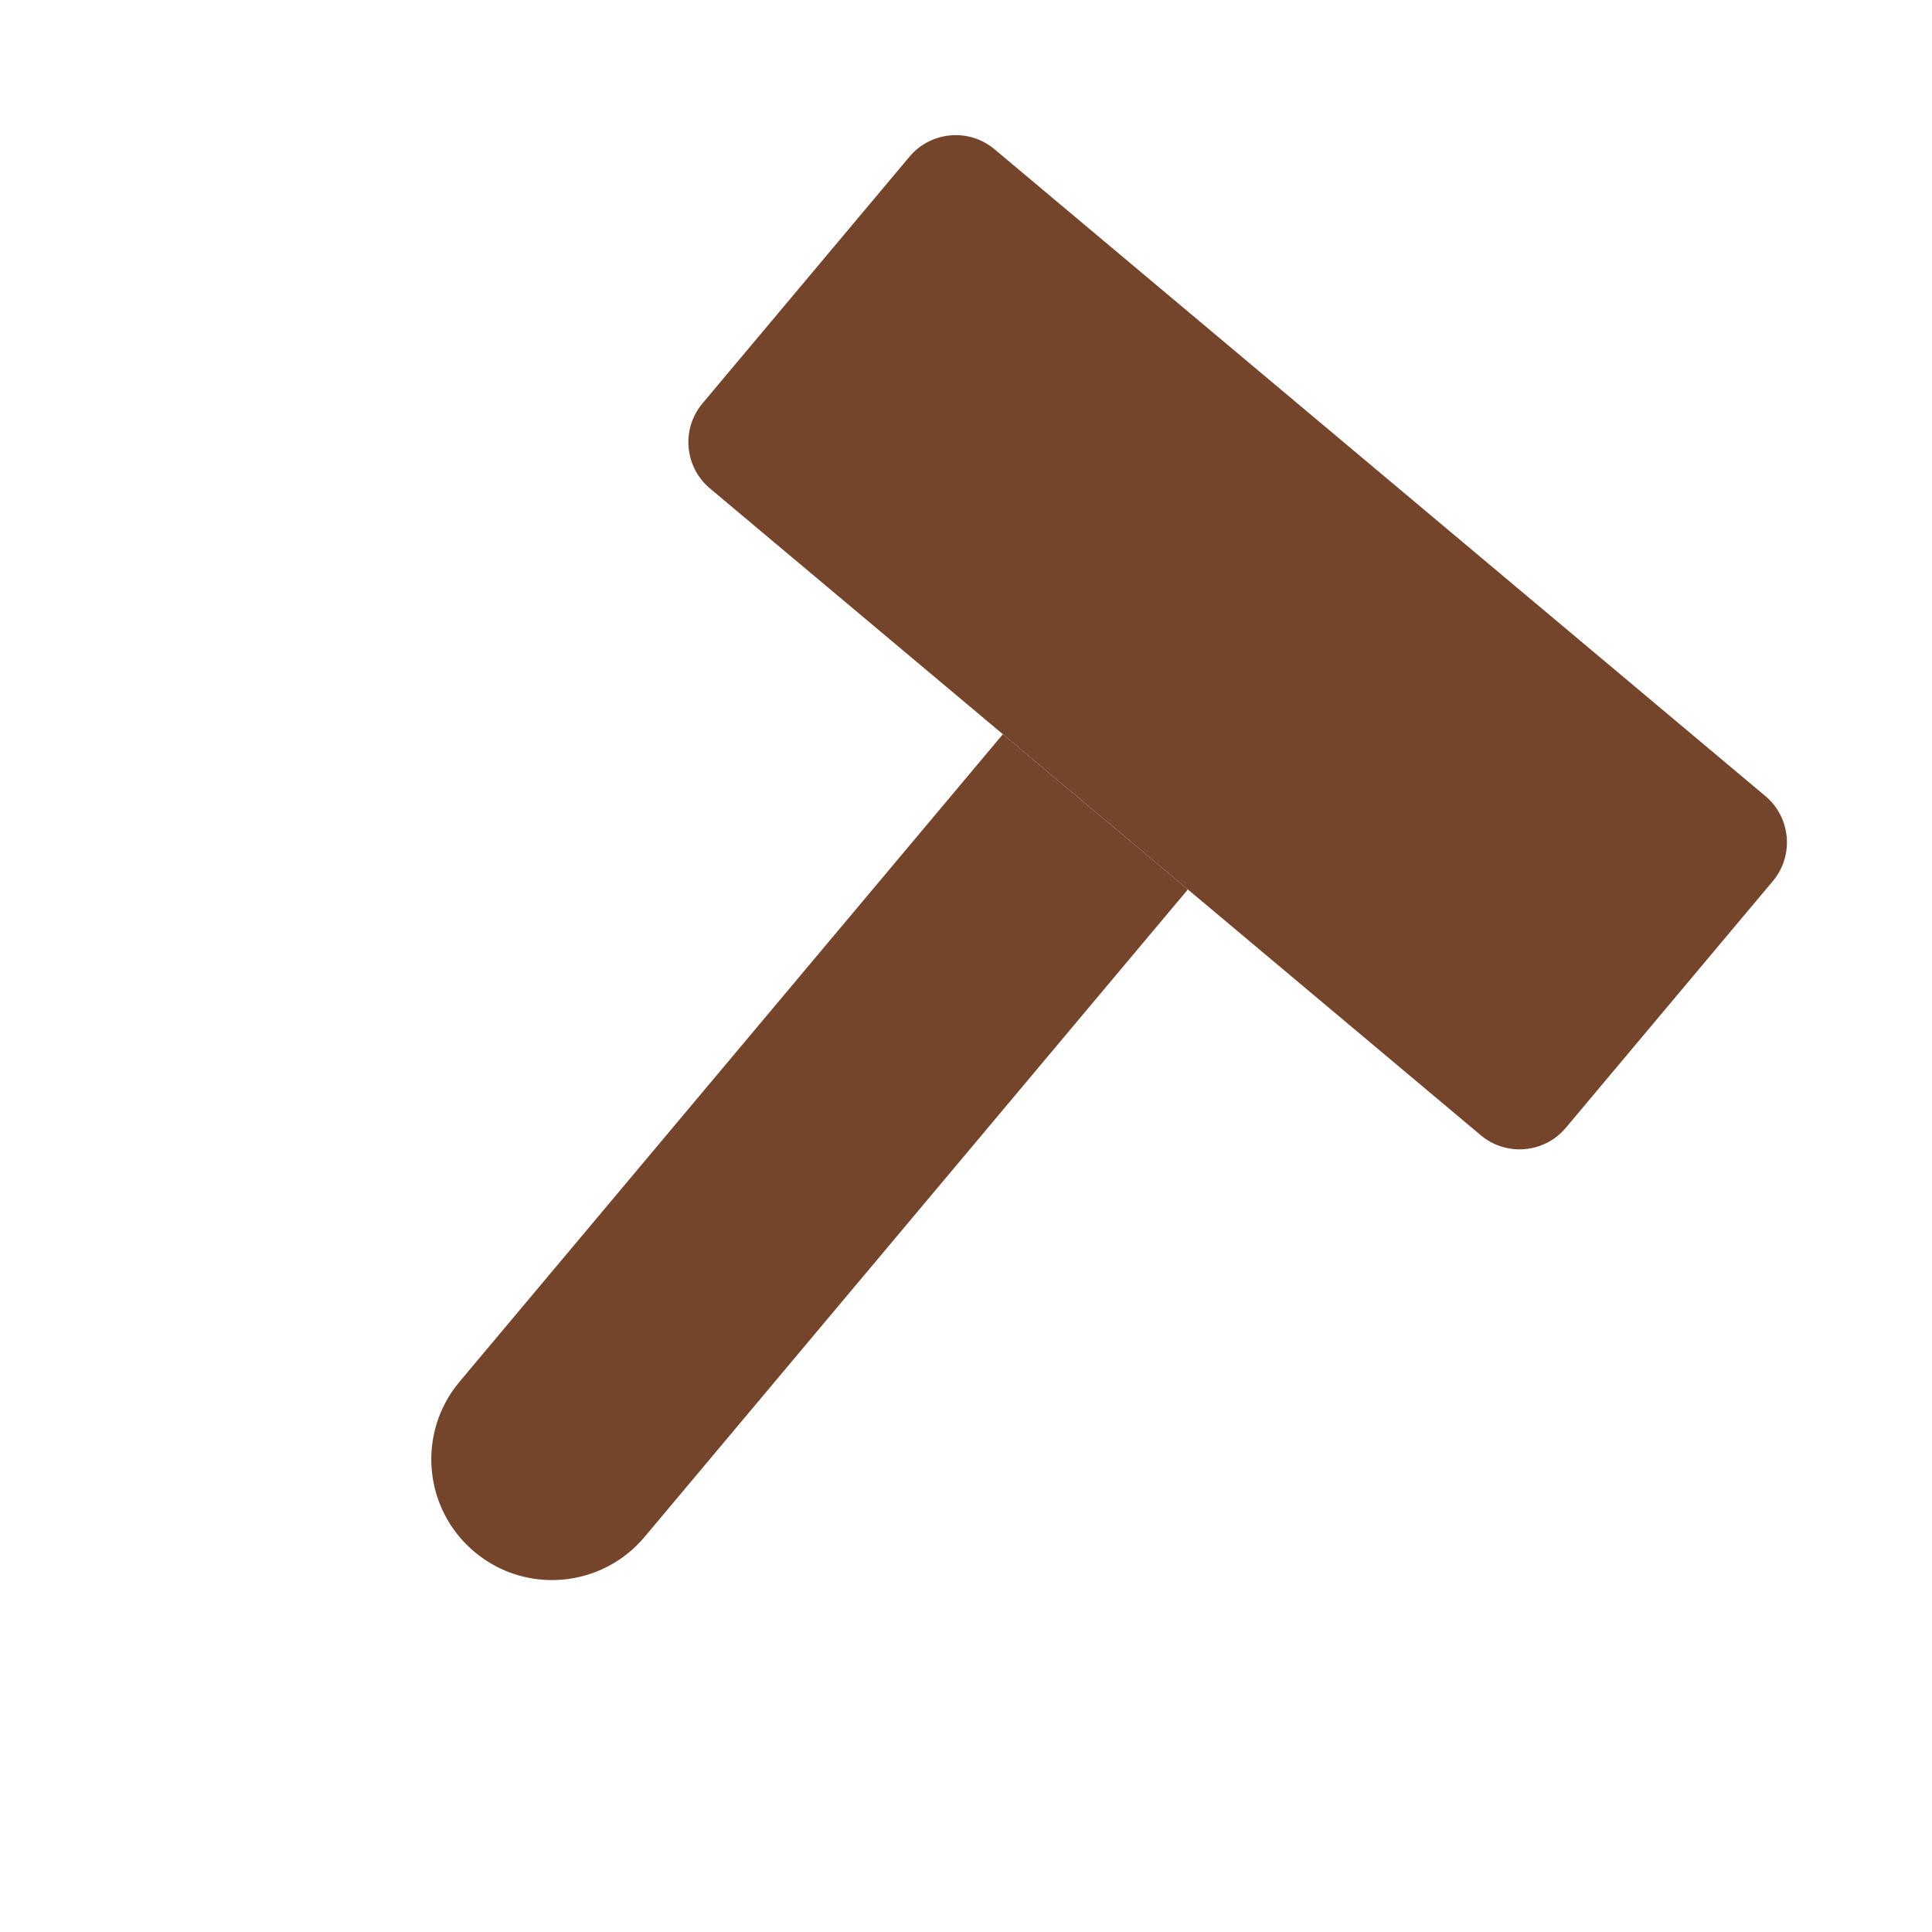
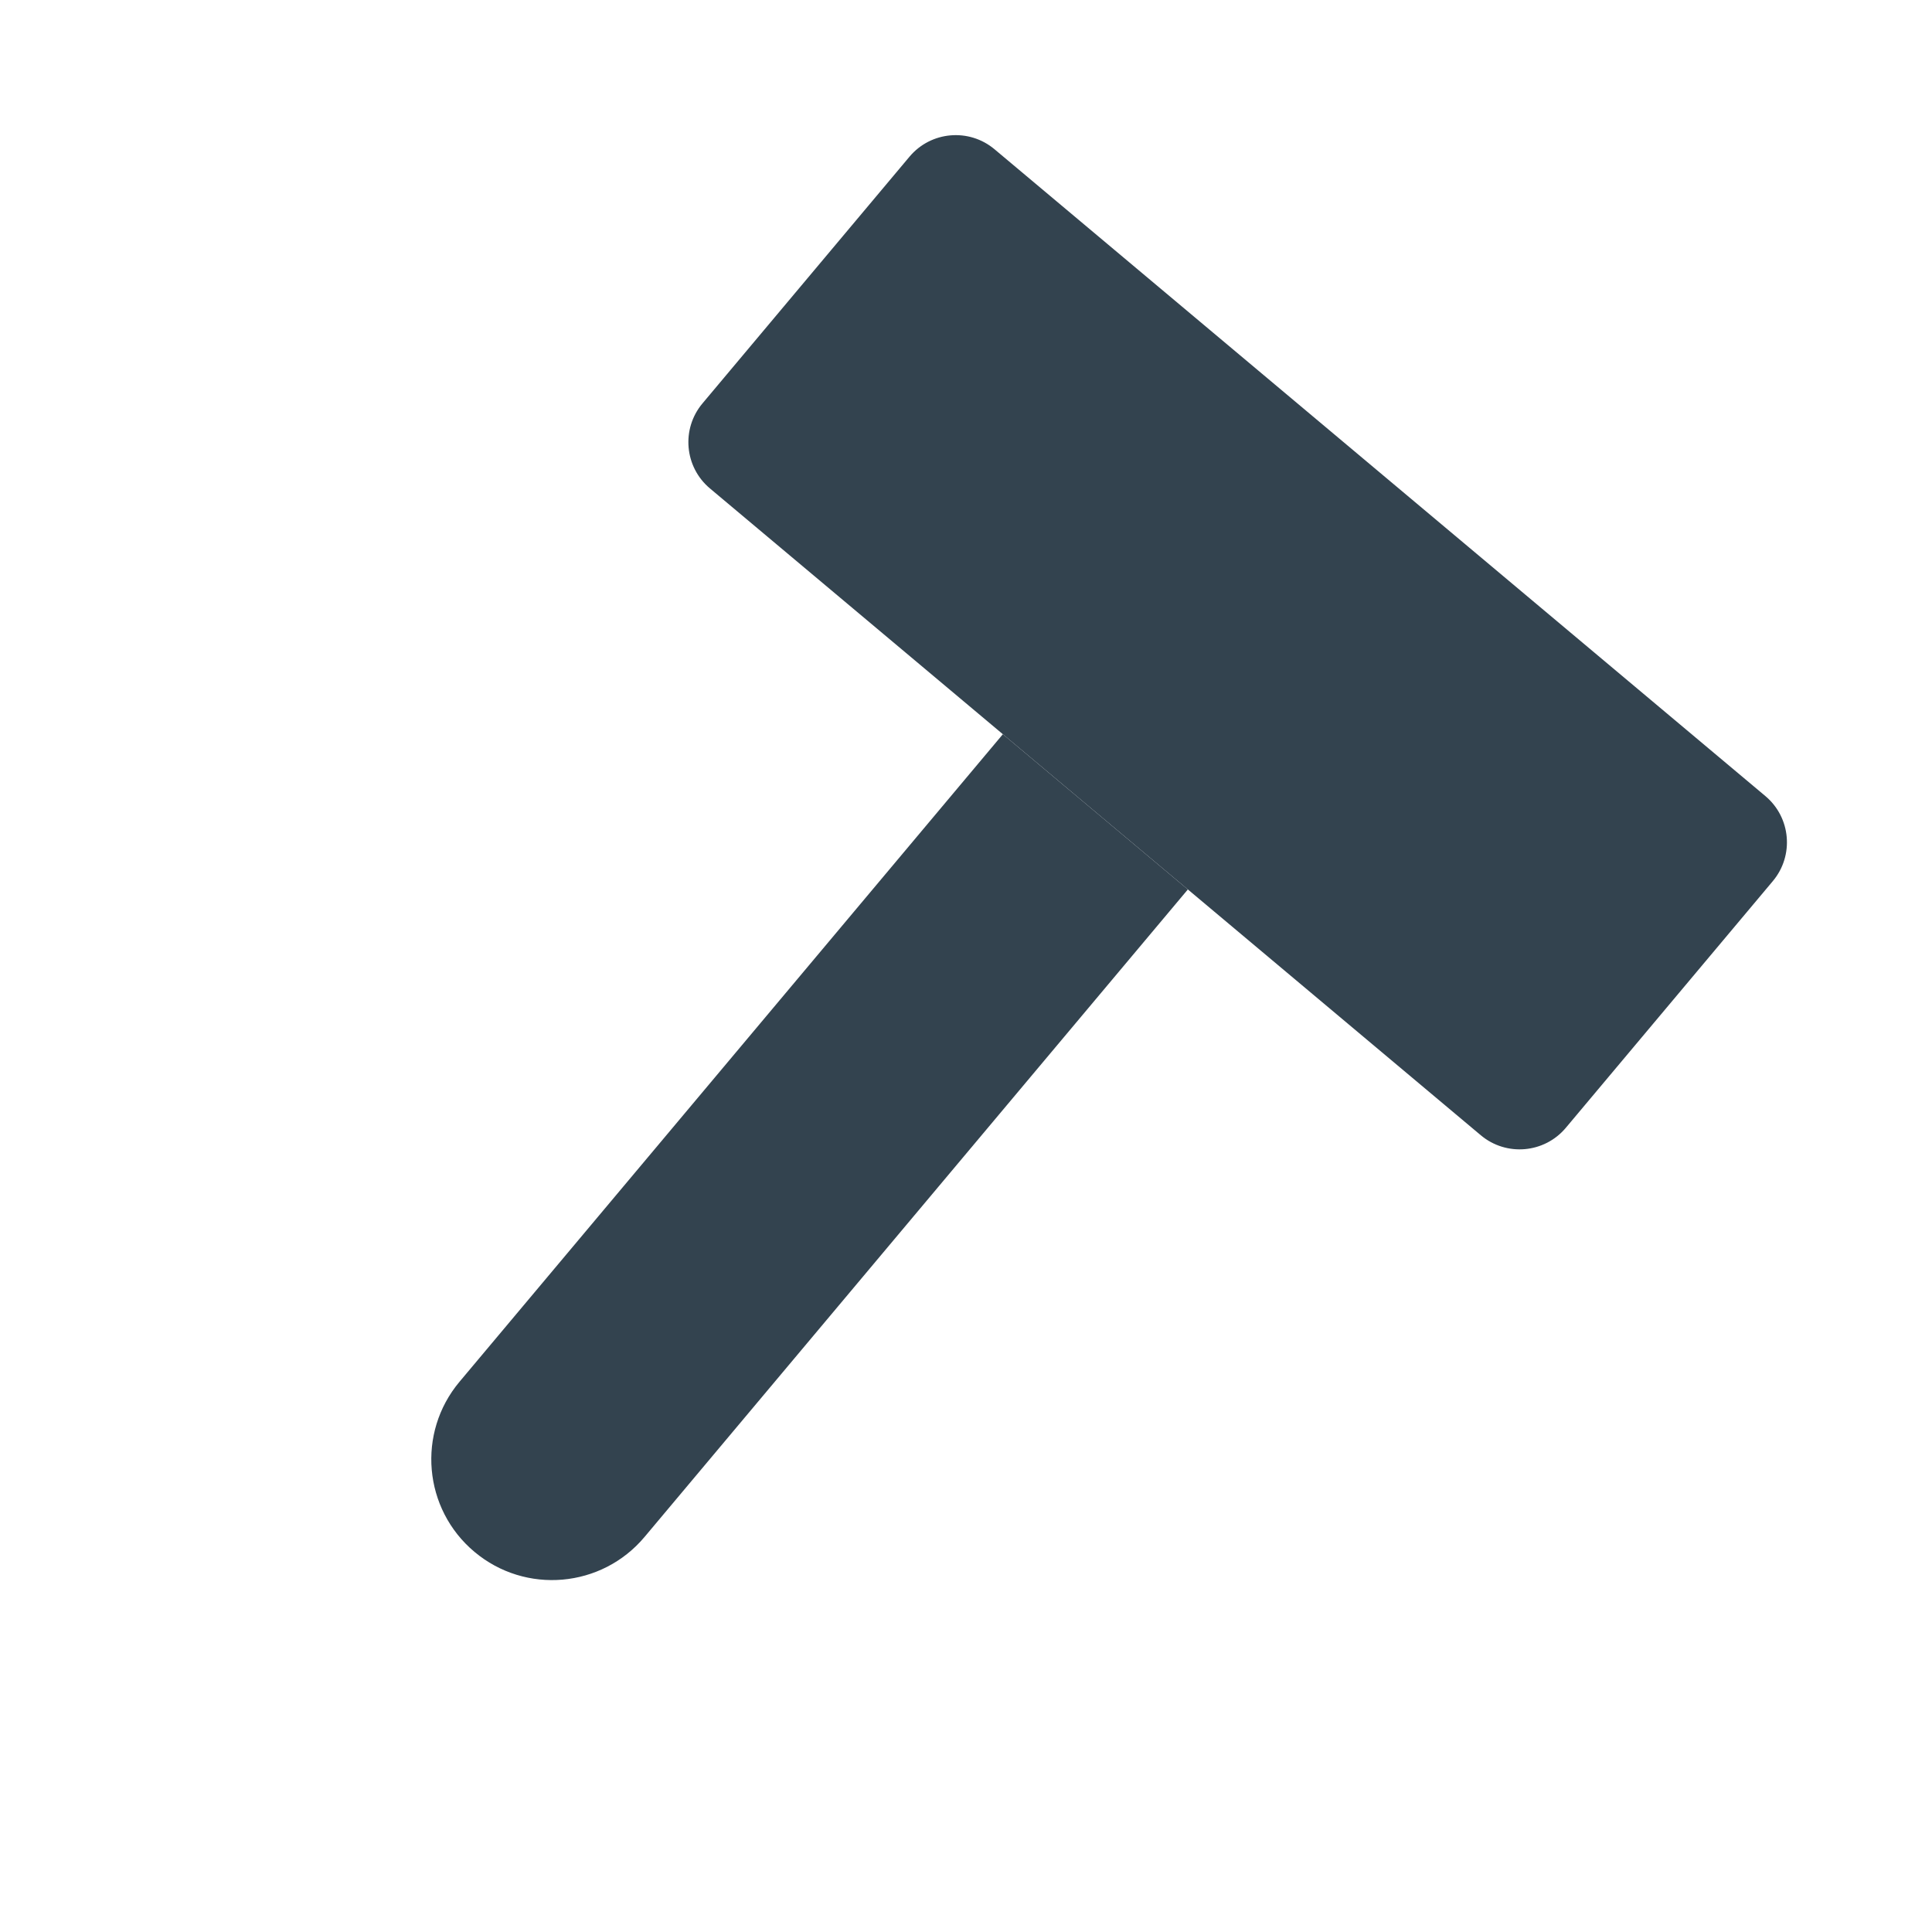
<svg xmlns="http://www.w3.org/2000/svg" role="img" viewBox="0 0 48 48">
-   <g fill="#75452B" transform="rotate(40 24 24)">
+   <g fill="#33434F" transform="rotate(40 24 24)">
    <rect x="10" y="8" width="28" height="11" rx="1.5" />
    <path d="M21 19h6v21a3 3 0 0 1-6 0Z" />
  </g>
</svg>
